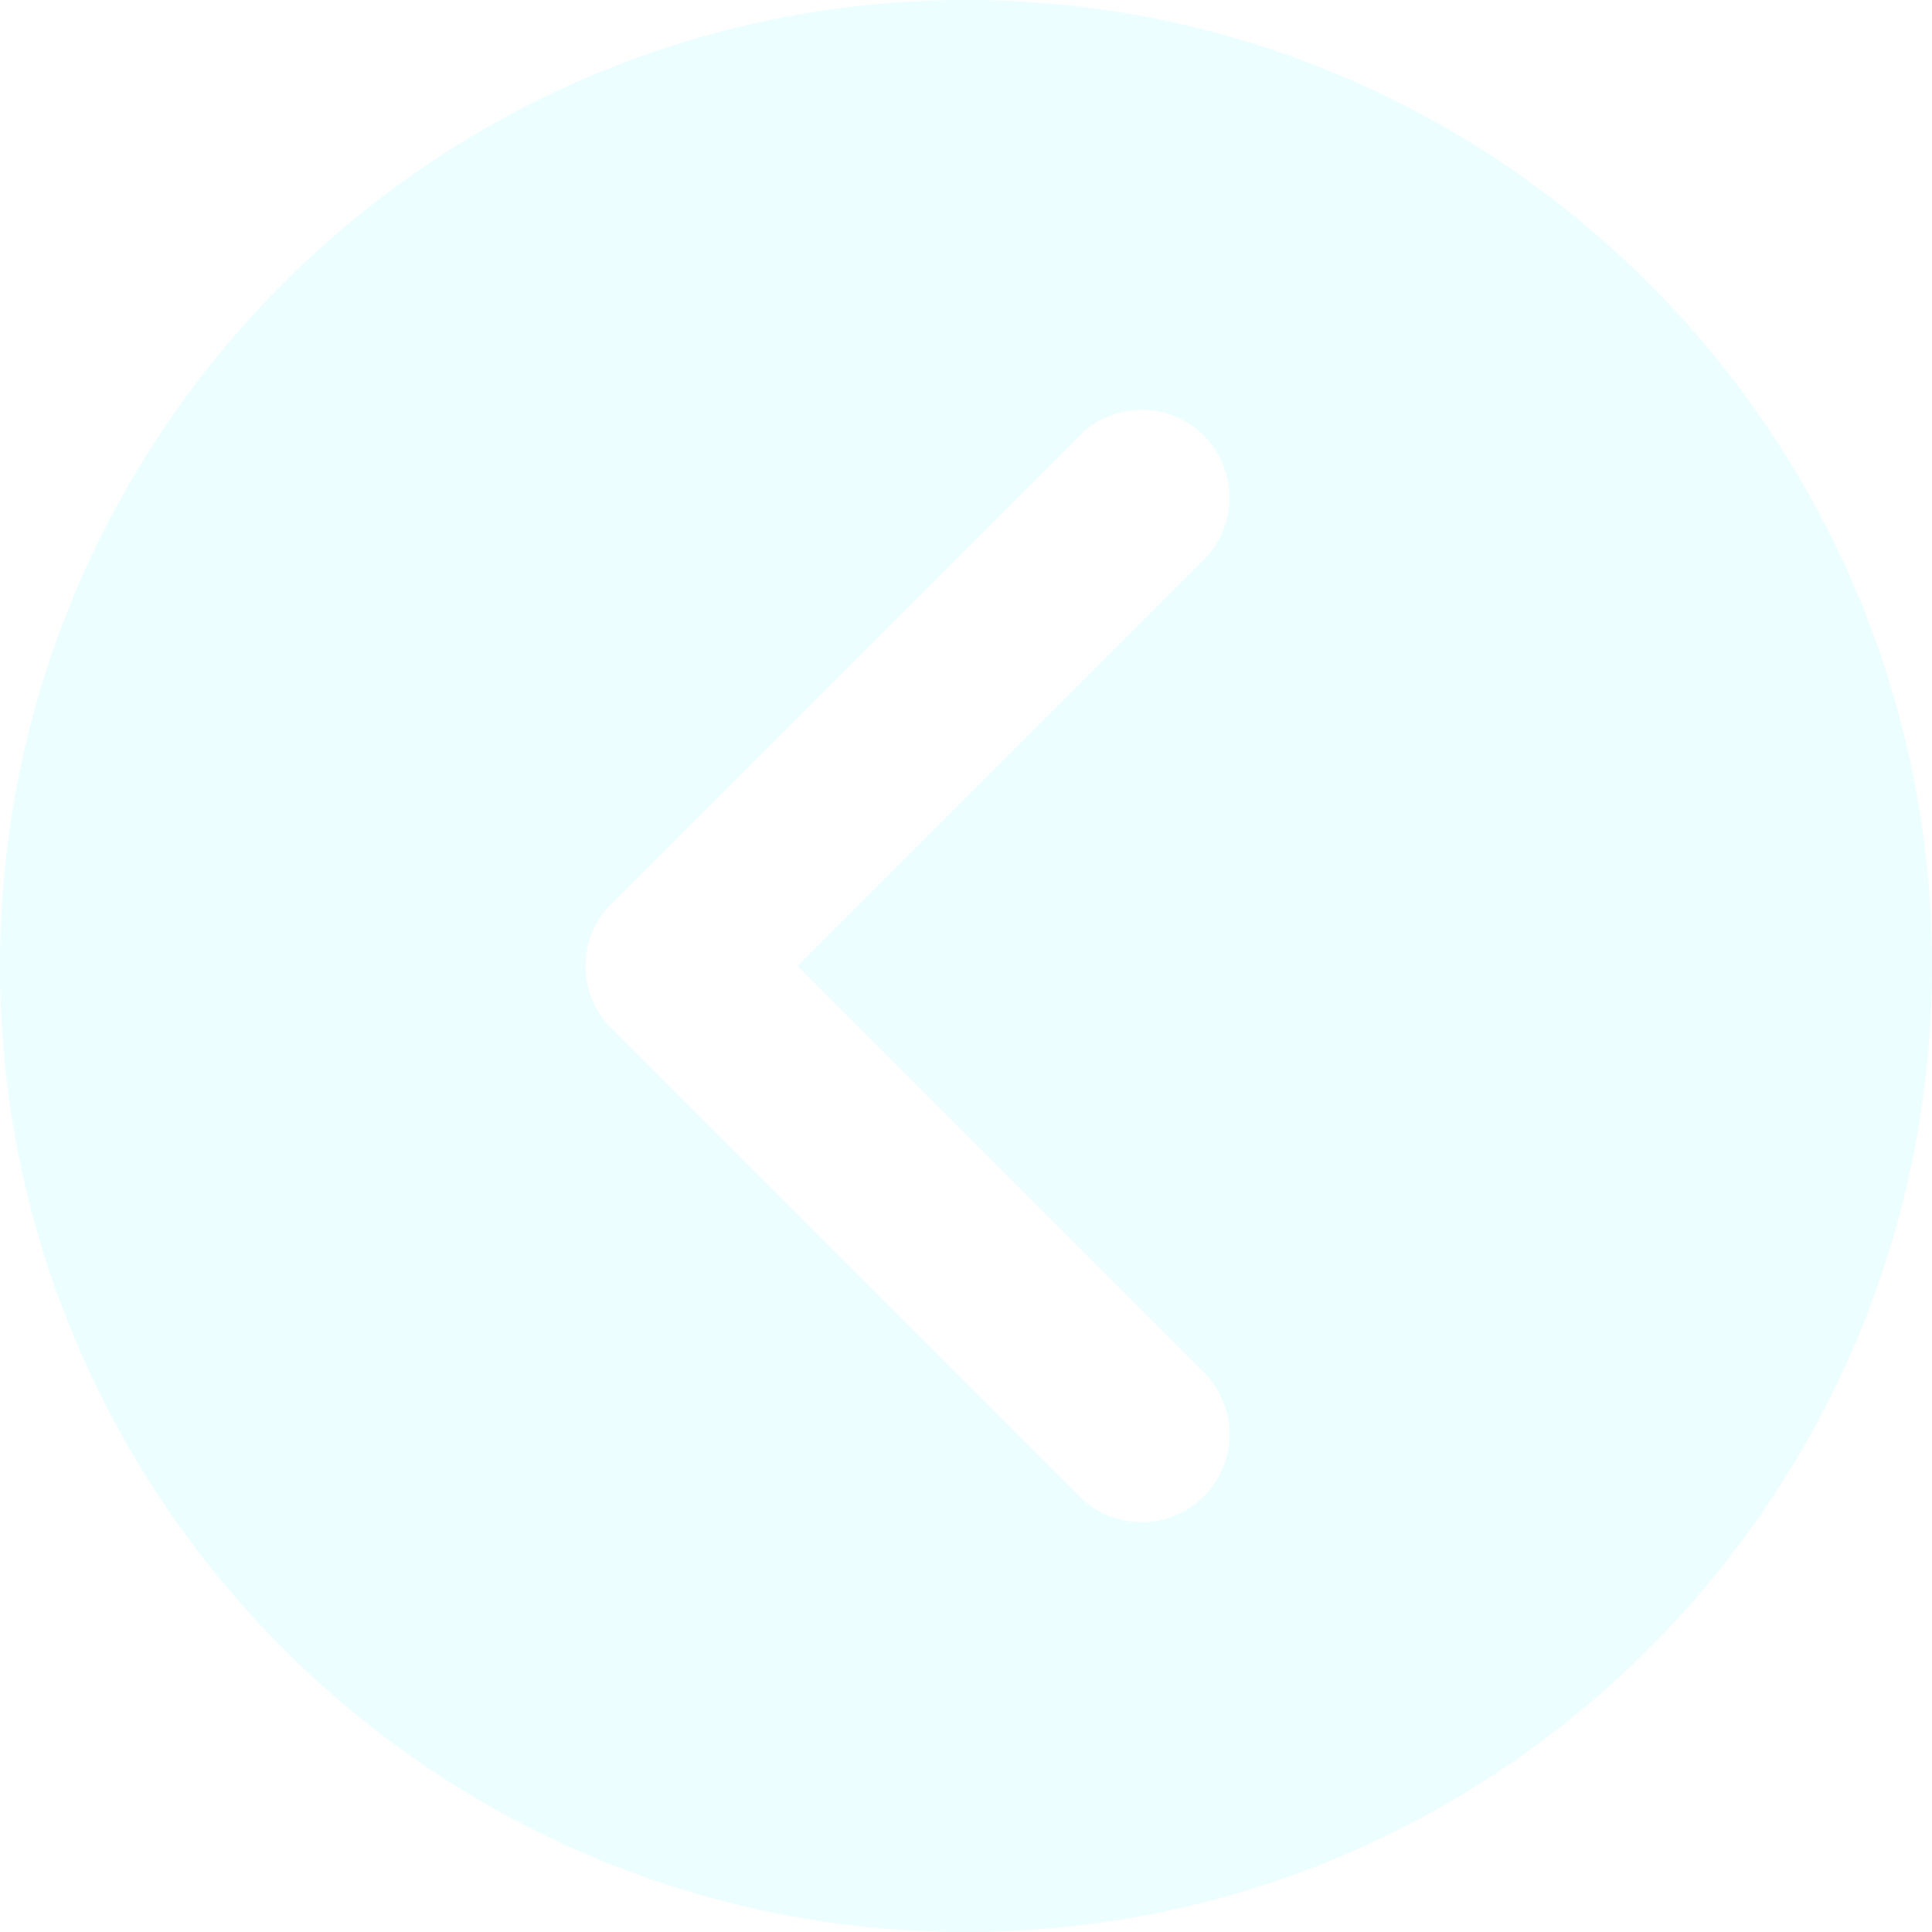
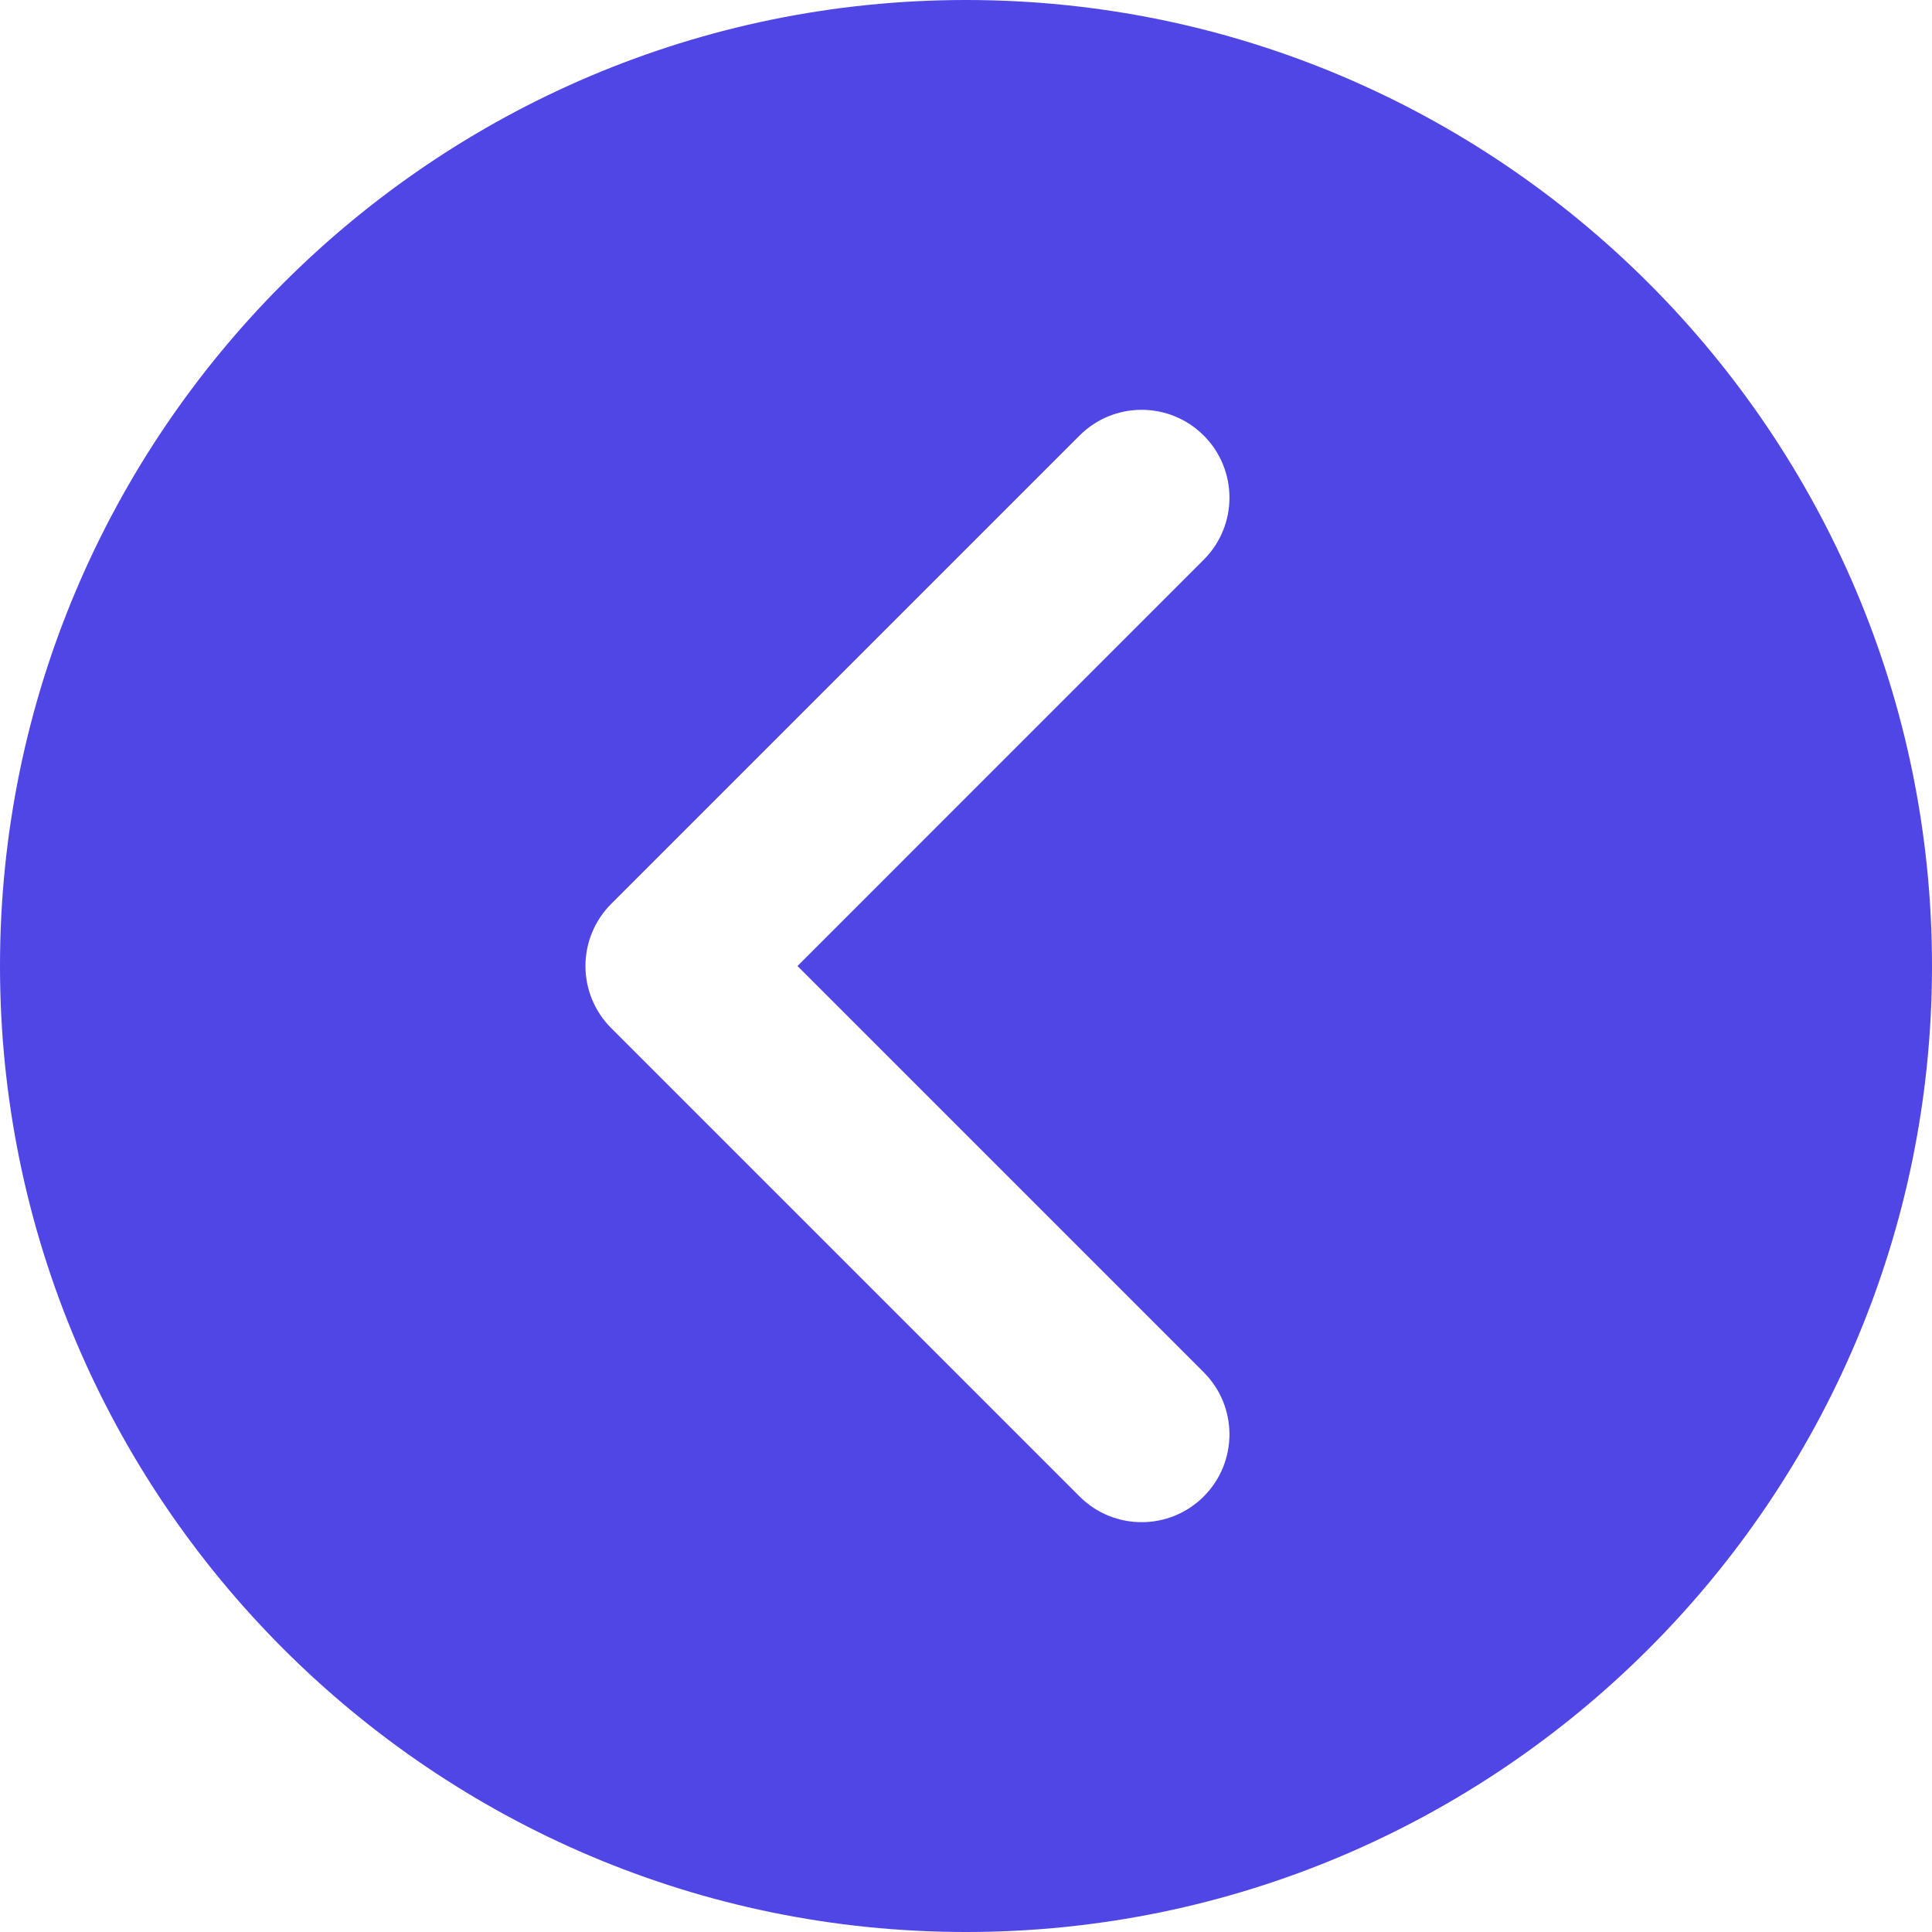
- <svg xmlns="http://www.w3.org/2000/svg" fill="#ecfeff" version="1.1" id="Layer_1" viewBox="0 0 330 330" xml:space="preserve">
+ <svg xmlns="http://www.w3.org/2000/svg" fill="#4f46e5" version="1.1" id="Layer_1" viewBox="0 0 330 330" xml:space="preserve">
  <path id="XMLID_6_" d="M165,0C74.019,0,0,74.019,0,165s74.019,165,165,165s165-74.019,165-165S255.981,0,165,0z M205.606,234.394      c5.858,5.857,5.858,15.355,0,21.213C202.678,258.535,198.839,260,195,260s-7.678-1.464-10.606-4.394l-80-79.998      c-2.813-2.813-4.394-6.628-4.394-10.606c0-3.978,1.58-7.794,4.394-10.607l80-80.002c5.857-5.858,15.355-5.858,21.213,0      c5.858,5.857,5.858,15.355,0,21.213l-69.393,69.396L205.606,234.394z" />
</svg>
